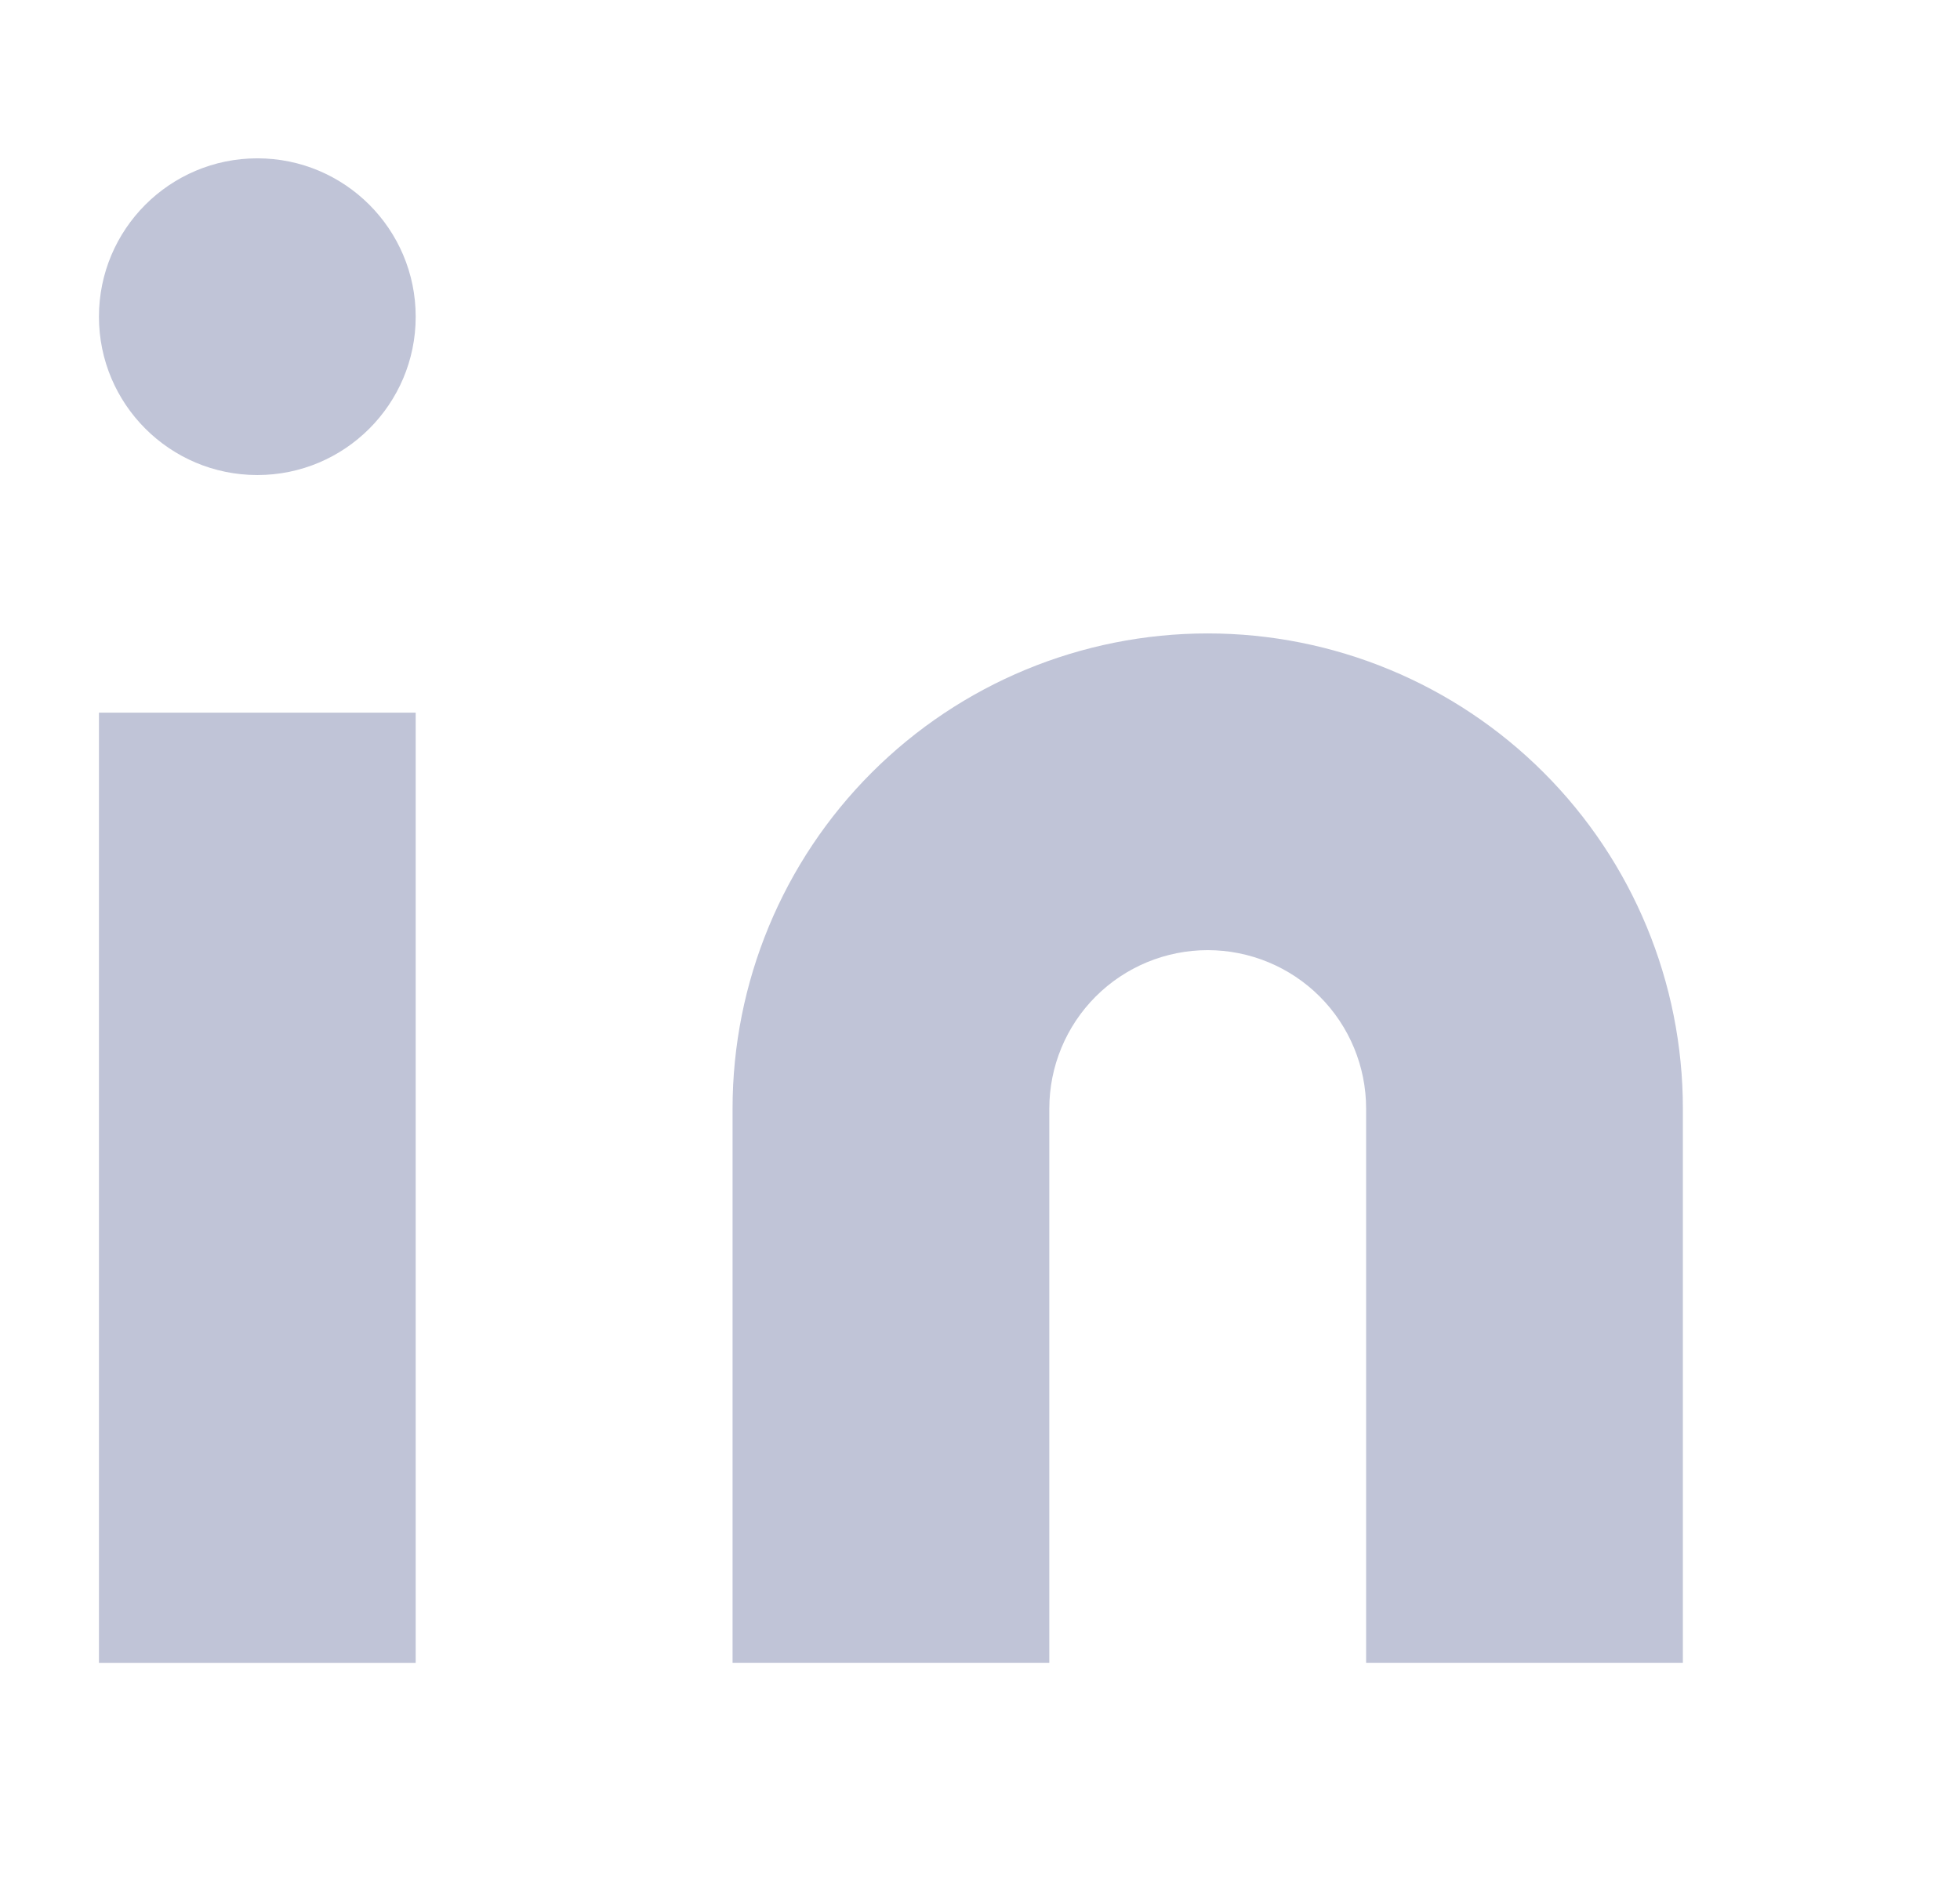
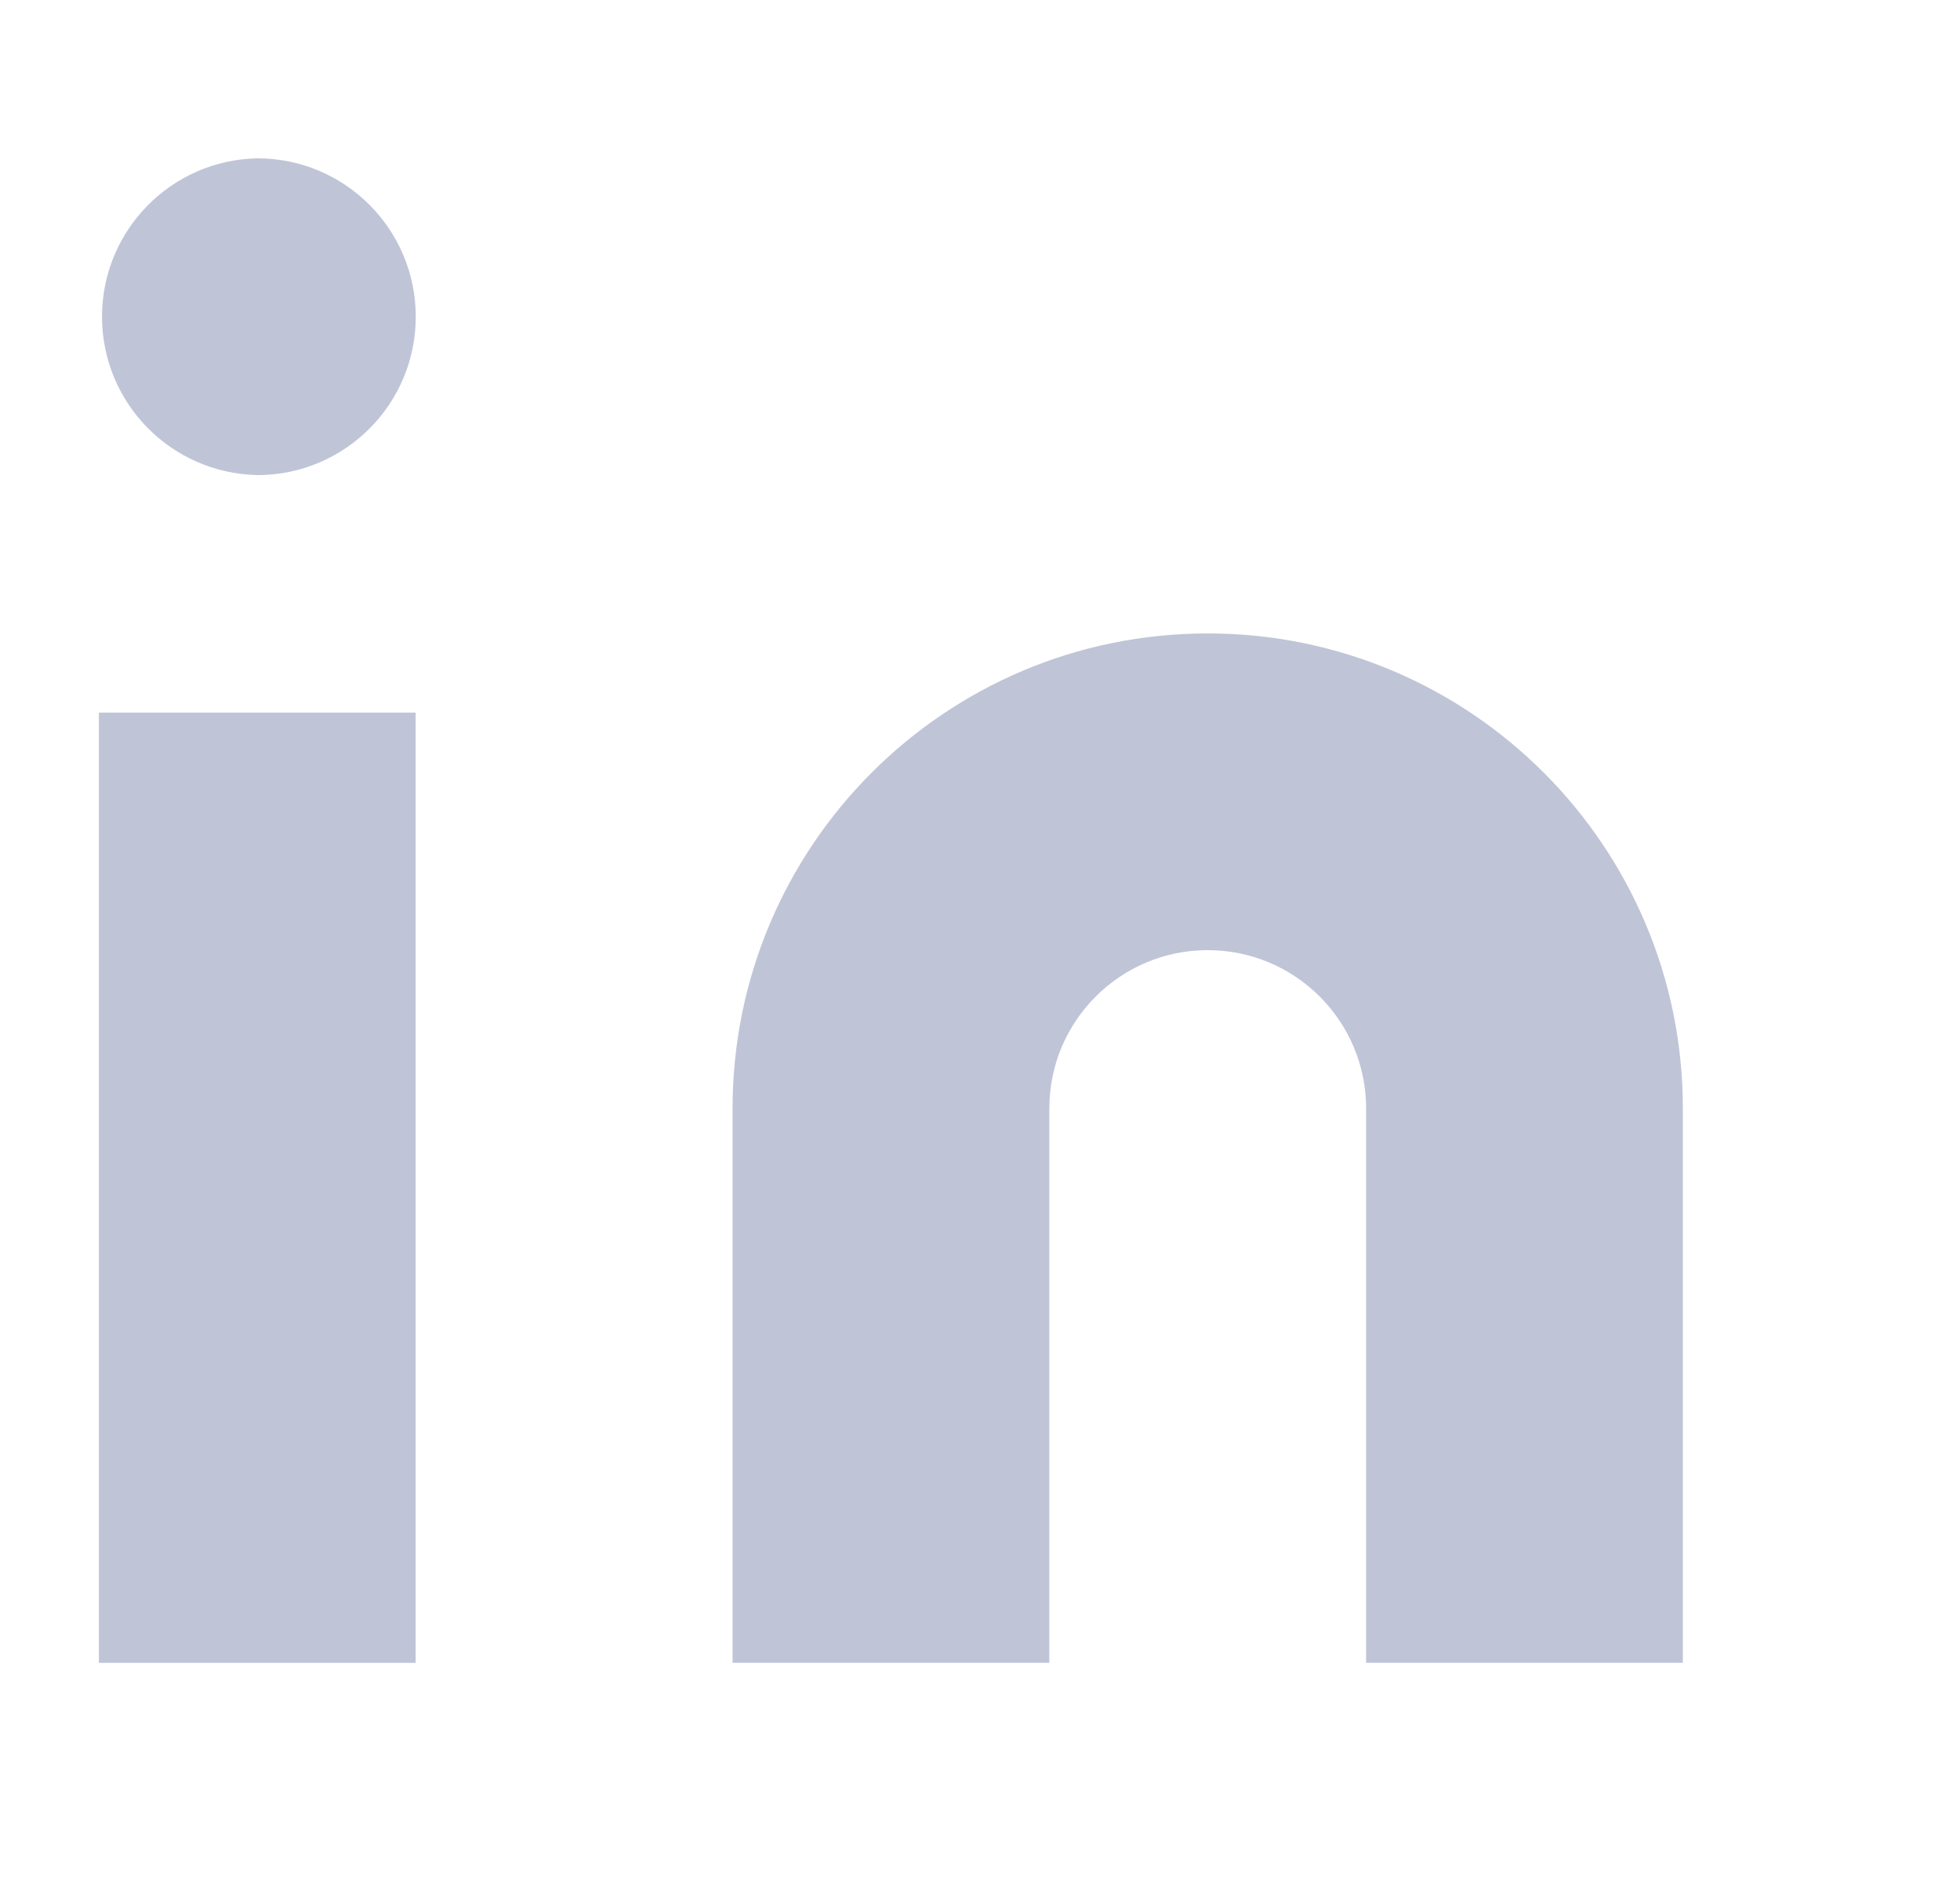
- <svg xmlns="http://www.w3.org/2000/svg" width="33" height="32" viewBox="0 0 33 32" fill="none">
-   <path d="M20.334 10.666C22.456 10.666 24.491 11.509 25.991 13.009C27.491 14.509 28.334 16.544 28.334 18.666V27.999H23.001V18.666C23.001 17.959 22.72 17.28 22.22 16.78C21.72 16.28 21.041 15.999 20.334 15.999C19.627 15.999 18.948 16.28 18.448 16.78C17.948 17.28 17.667 17.959 17.667 18.666V27.999H12.334V18.666C12.334 16.544 13.177 14.509 14.677 13.009C16.177 11.509 18.212 10.666 20.334 10.666Z" fill="#C0C4D7" />
-   <path d="M6.999 12H1.666V28H6.999V12Z" fill="#C0C4D7" />
-   <path d="M4.333 7.999C5.805 7.999 6.999 6.805 6.999 5.333C6.999 3.86 5.805 2.666 4.333 2.666C2.86 2.666 1.666 3.86 1.666 5.333C1.666 6.805 2.86 7.999 4.333 7.999Z" fill="#C0C4D7" />
+ <svg xmlns="http://www.w3.org/2000/svg" width="33" height="32" fill="none">
+   <path fill="#C0C4D7" d="M20.334 10.666a8 8 0 0 1 8 8v9.333h-5.333v-9.333a2.667 2.667 0 0 0-5.334 0v9.333h-5.333v-9.333a8 8 0 0 1 8-8ZM7 12H1.665v16h5.333V12ZM4.333 8a2.667 2.667 0 1 0 0-5.334 2.667 2.667 0 0 0 0 5.333Z" />
</svg>
